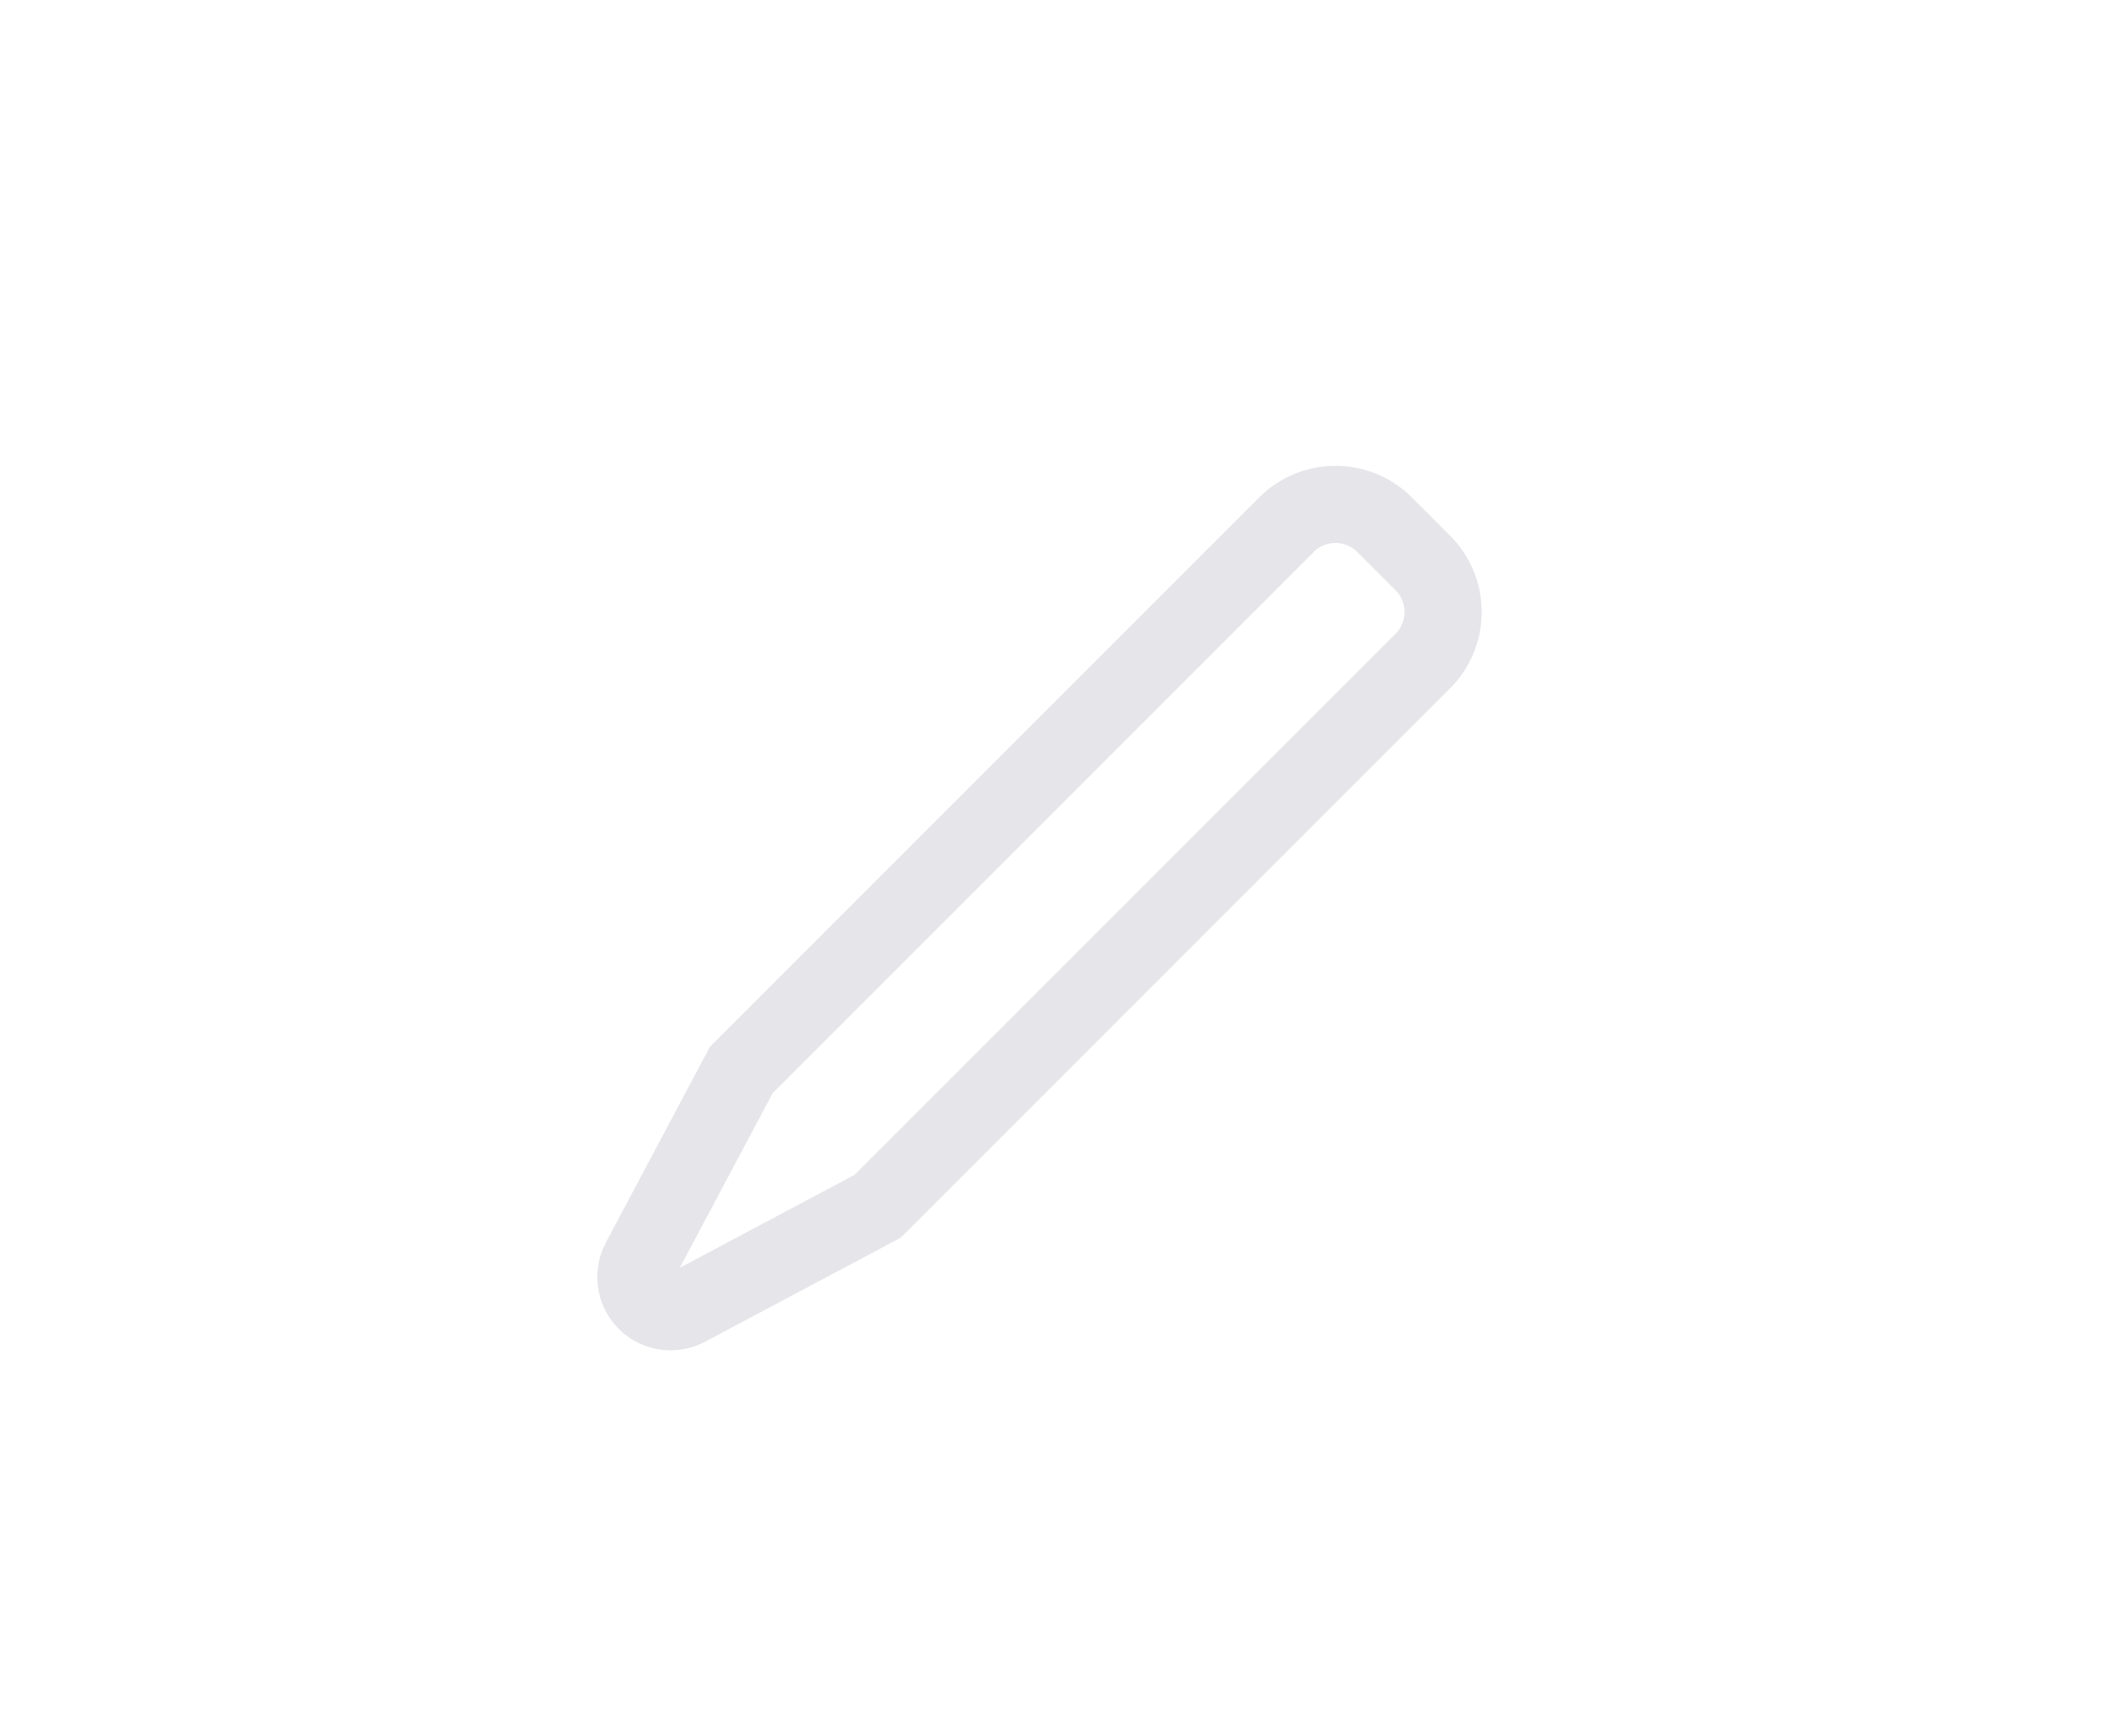
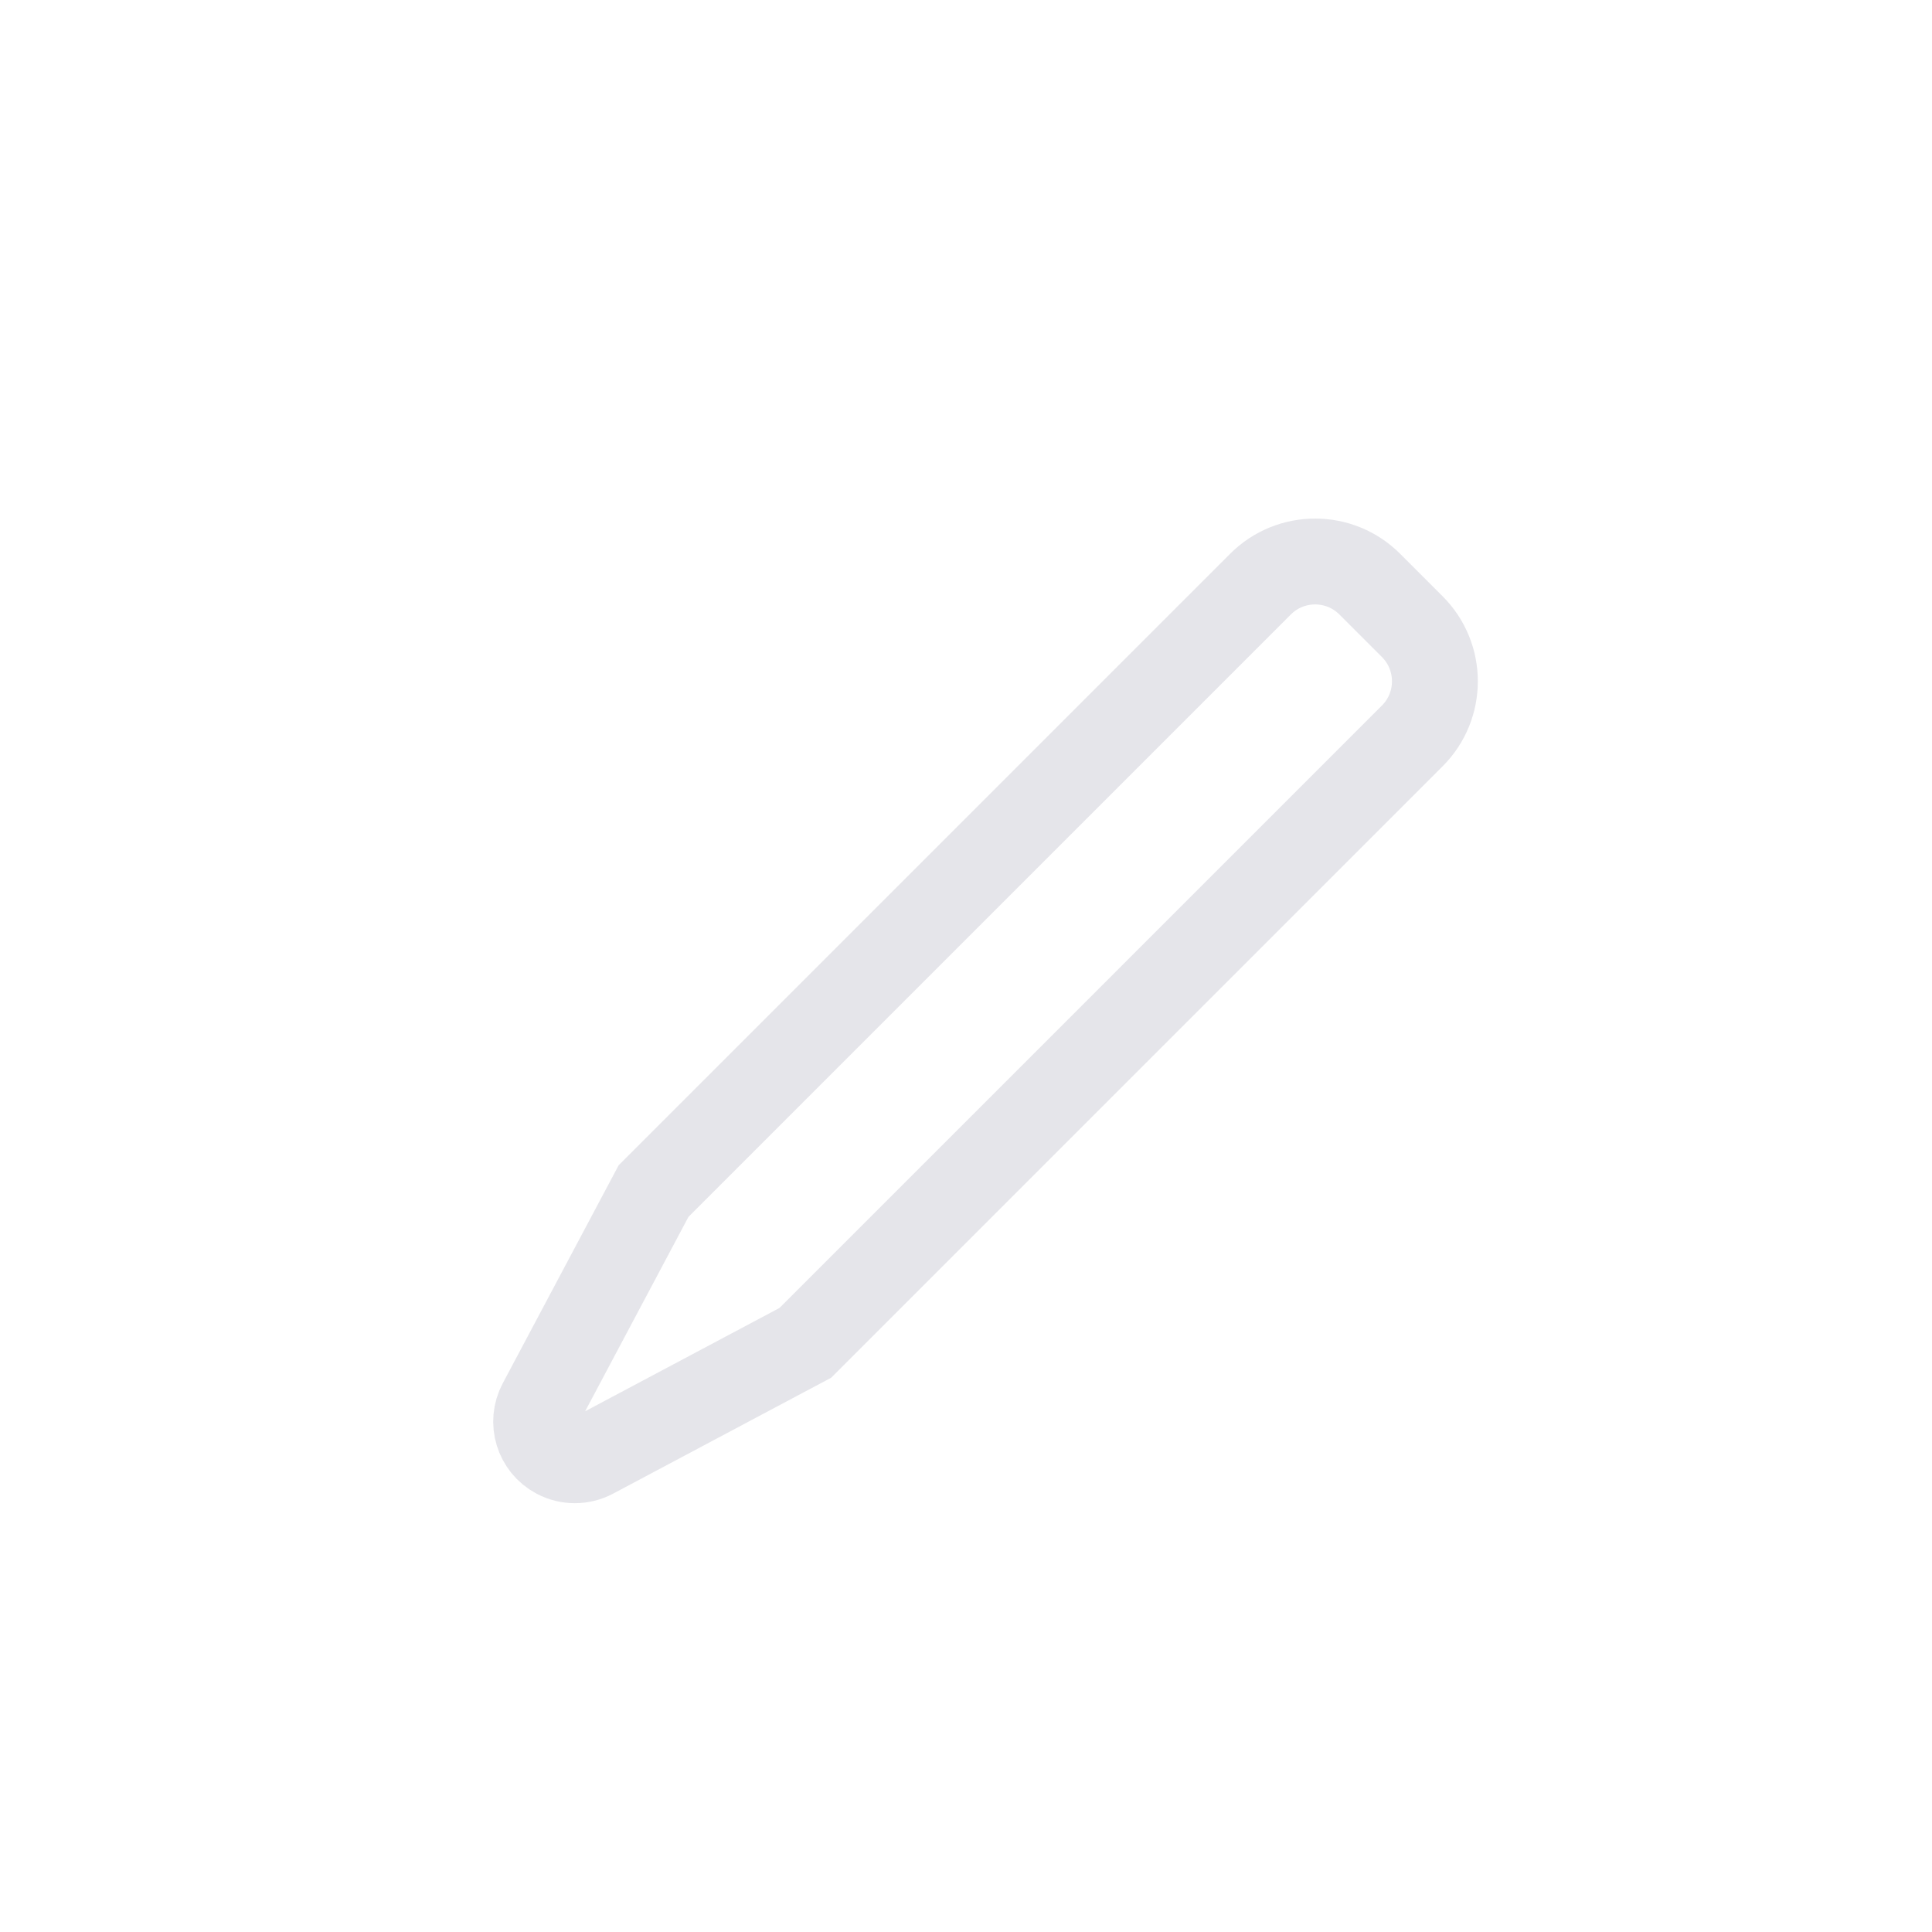
- <svg xmlns="http://www.w3.org/2000/svg" width="55px" height="45px" viewBox="0 0 55 45" version="1.1">
+ <svg xmlns="http://www.w3.org/2000/svg" width="45px" height="45px" viewBox="0 0 45 45" version="1.1">
  <g id="web-/-tabicon-/-edit" stroke="none" stroke-width="1" fill="none" fill-rule="evenodd">
-     <path d="M24,11.8 C24,10.806 24.806,10 25.8,10 L27.2,10 C28.194,10 29,10.806 29,11.8 L29,31.791 L27.361,37.15 C27.273,37.436 27.049,37.66 26.763,37.747 C26.288,37.893 25.785,37.625 25.639,37.15 L25.639,37.15 L24,31.791 L24,11.8 Z" id="Combined-Shape" stroke="#E5E5EA" stroke-width="2" transform="translate(26.5, 24) rotate(45) translate(-26.5, -24) " />
+     <path d="M20,11.8 C20,10.806 20.806,10 21.8,10 L23.2,10 C24.194,10 25,10.806 25,11.8 L25,31.791 L23.361,37.15 C23.273,37.436 23.049,37.66 22.763,37.747 C22.288,37.893 21.785,37.625 21.639,37.15 L21.639,37.15 L20,31.791 L20,11.8 Z" id="Combined-Shape" stroke="#E5E5EA" stroke-width="2" transform="translate(22.5, 24) rotate(45) translate(-22.5, -24) " />
  </g>
</svg>
